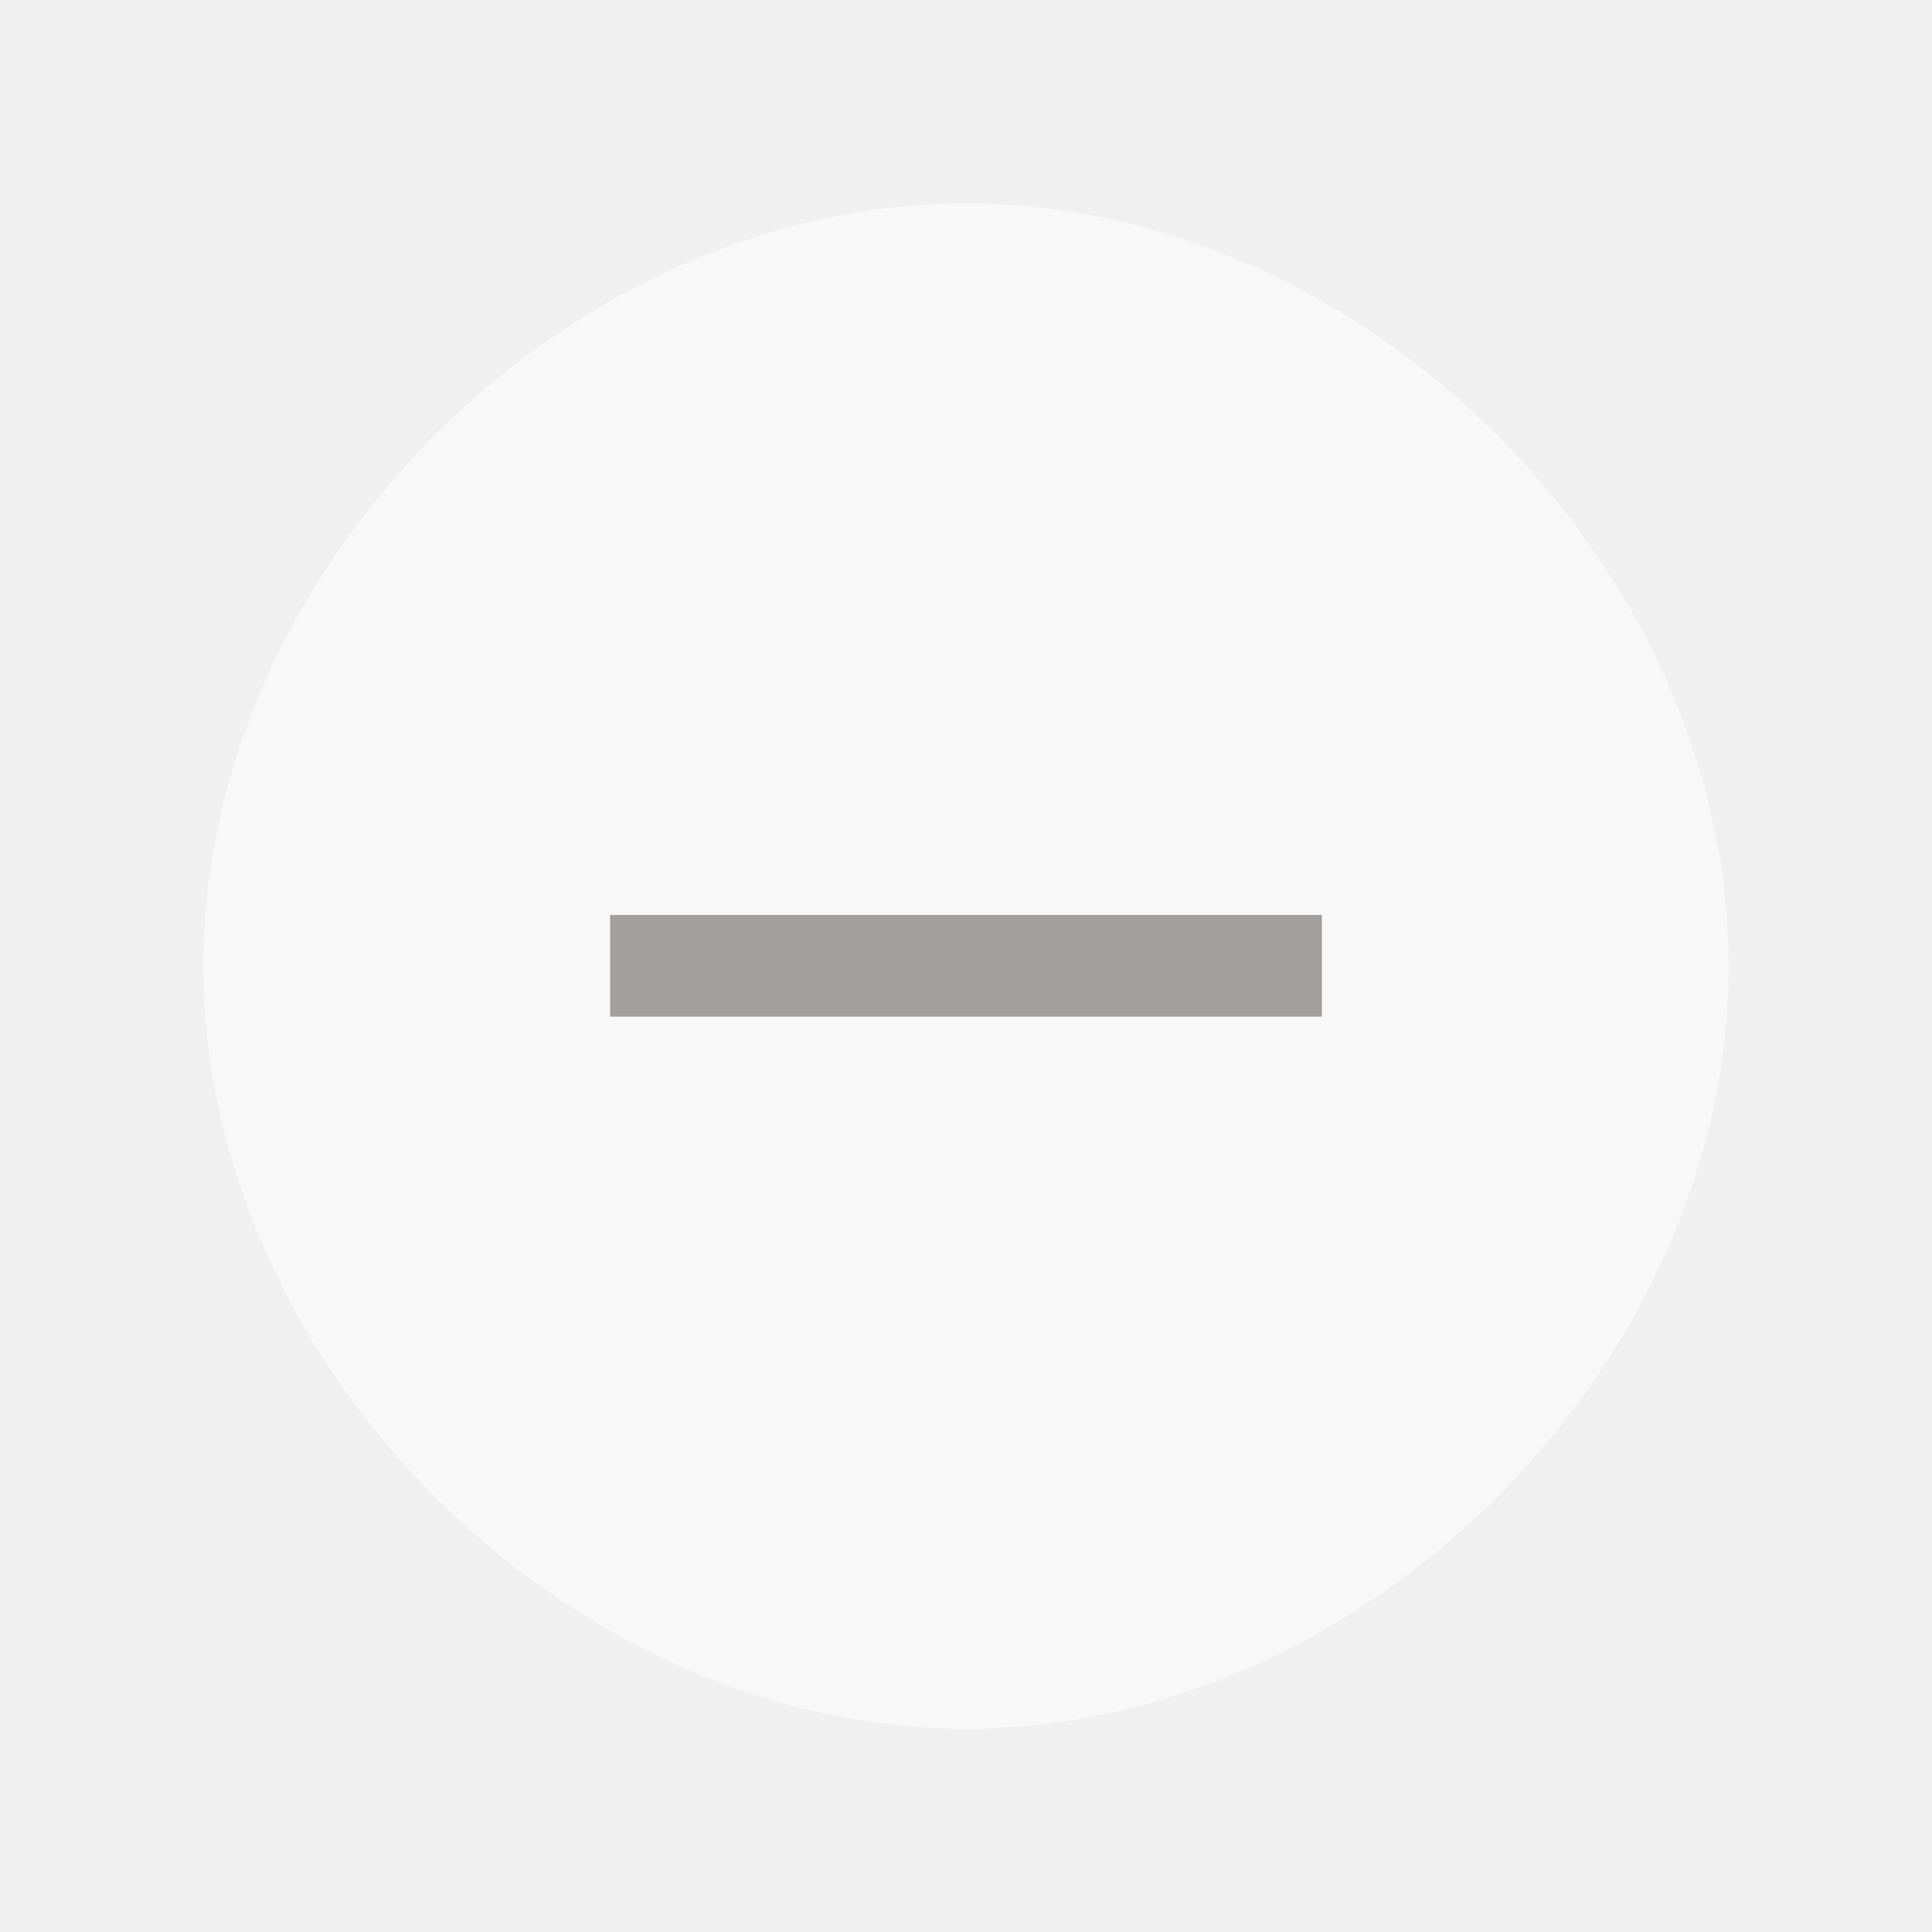
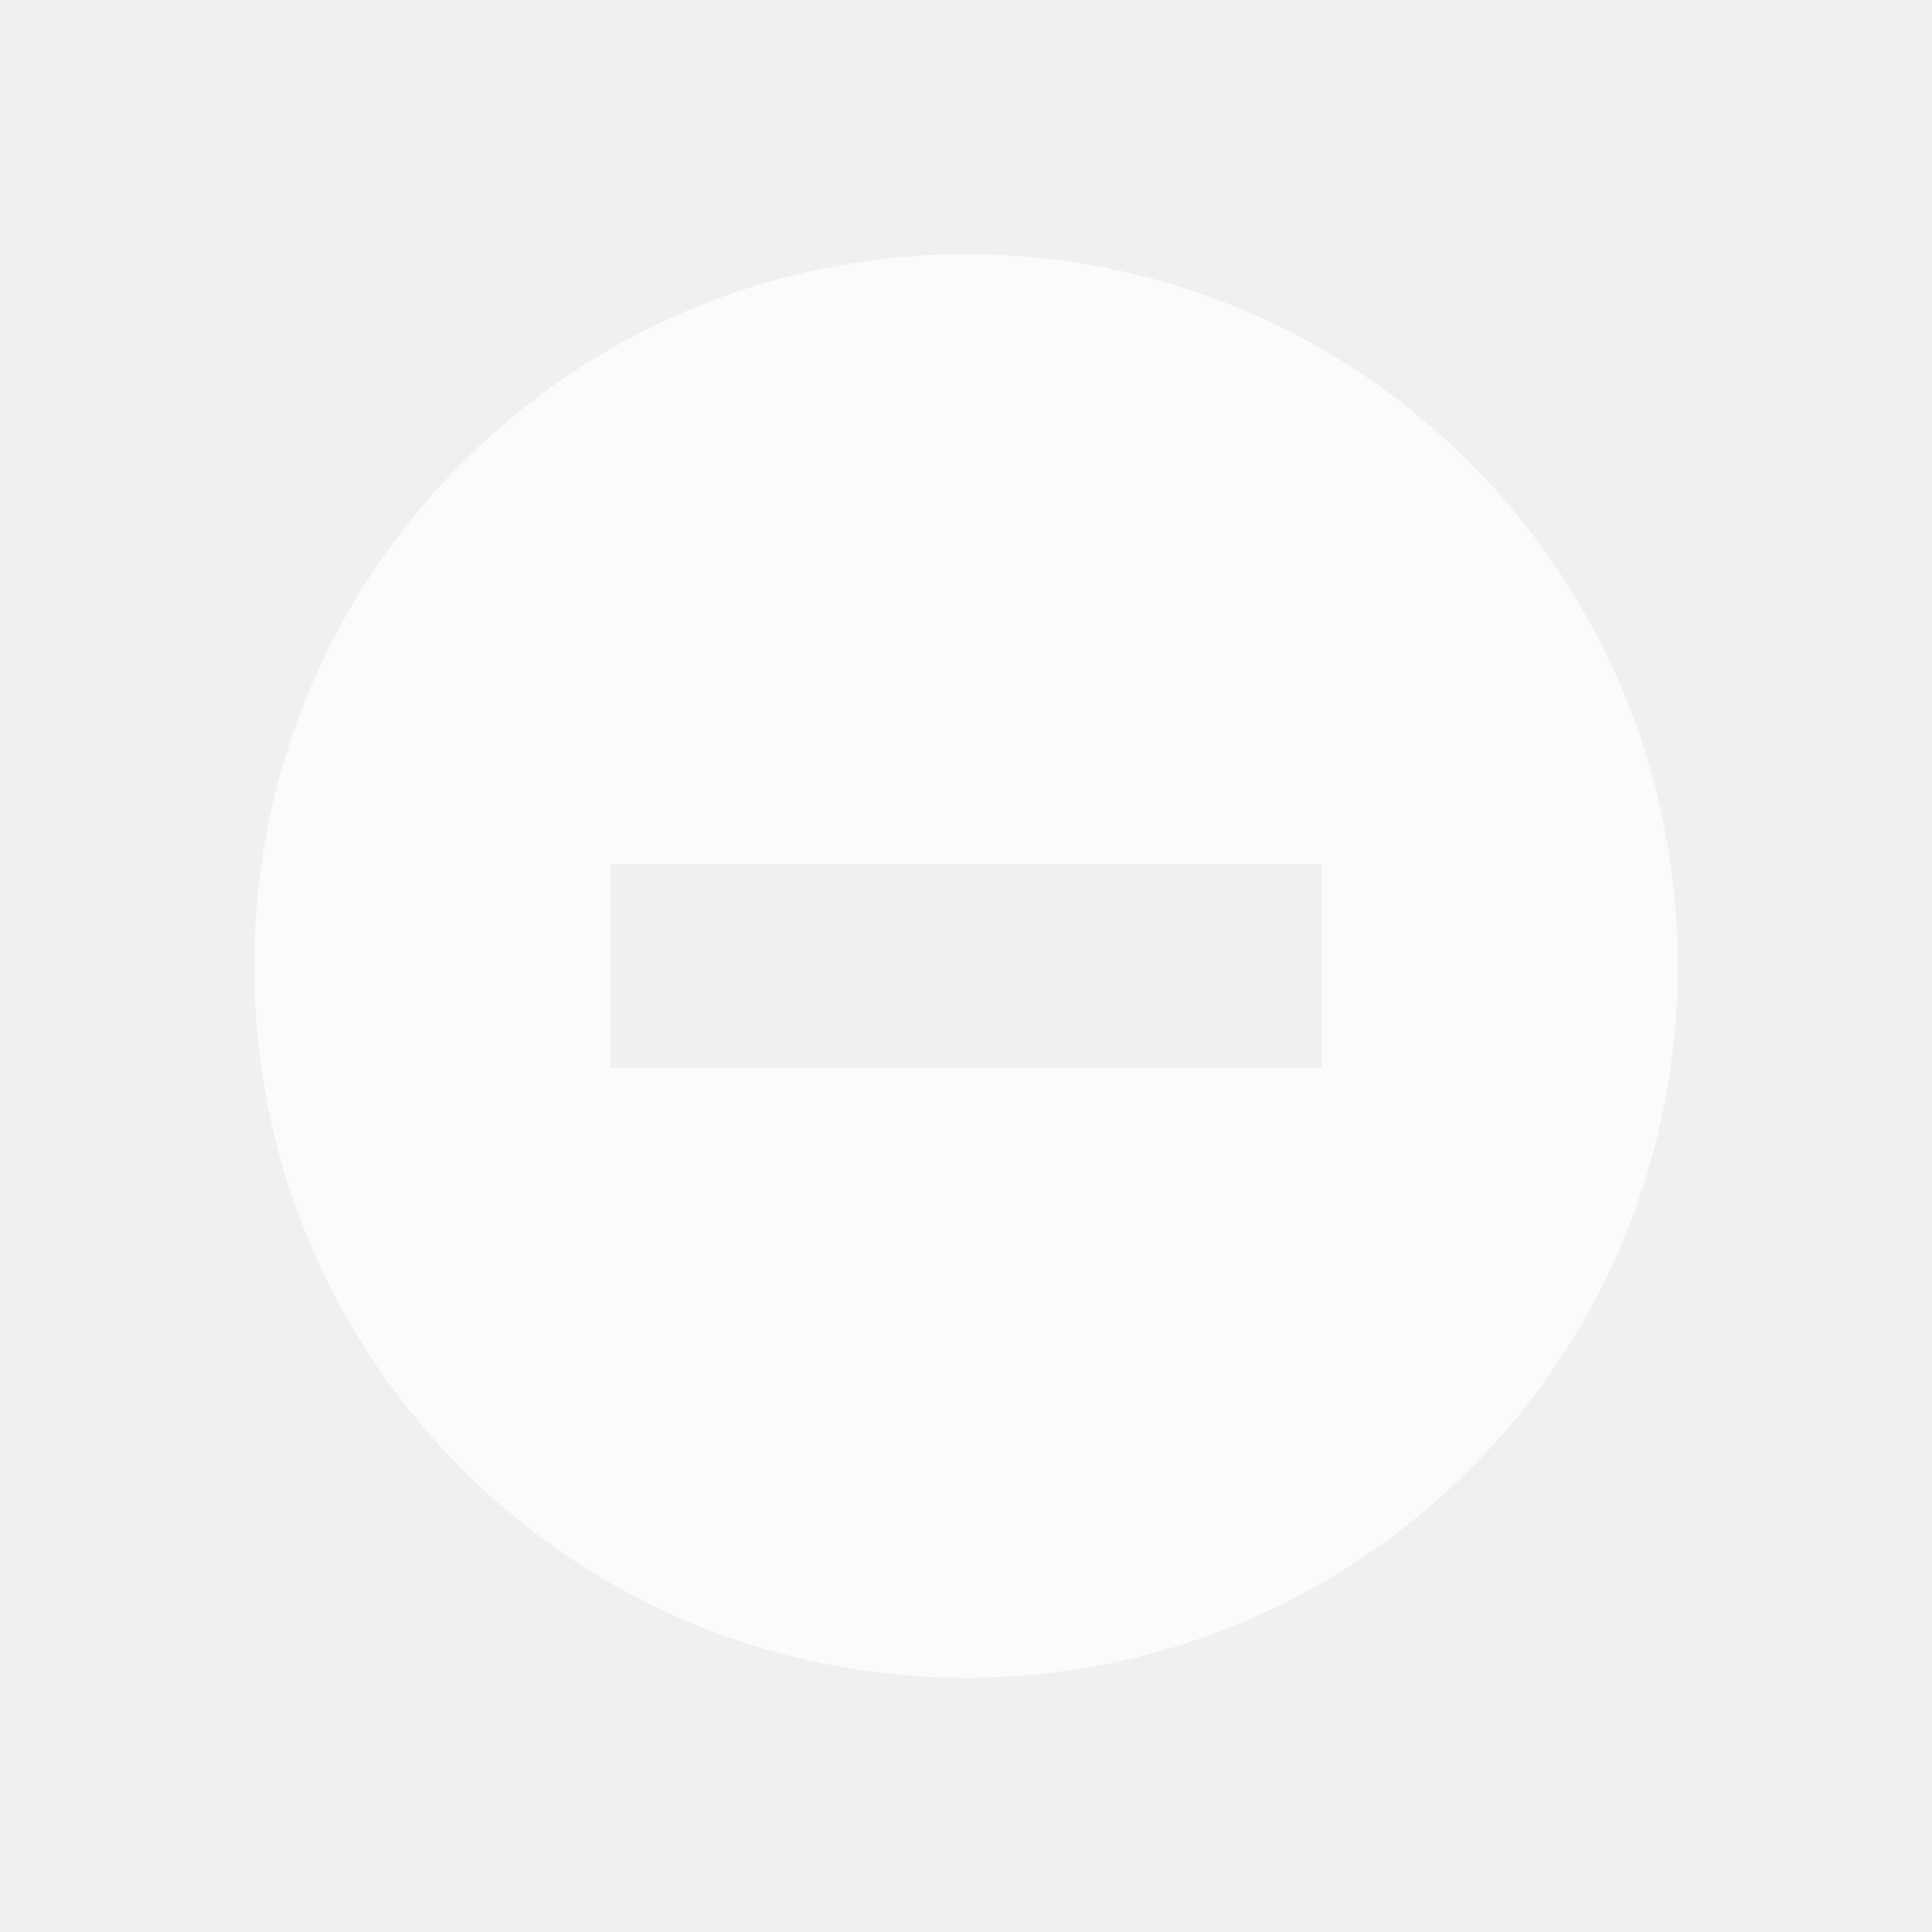
- <svg xmlns="http://www.w3.org/2000/svg" id="svg4486" height="19" viewBox="0 0 19 19" width="19" version="1.1">
-   <defs id="defs10" />
+ <svg xmlns="http://www.w3.org/2000/svg" xmlns:ns1="http://www.openswatchbook.org/uri/2009/osb" id="svg4486" height="19" viewBox="0 0 19 19" width="19" version="1.1">
+   <defs id="defs10">
+     <linearGradient id="linearGradient3781" ns1:paint="solid">
+       <stop style="stop-color:#000000;stop-opacity:1;" offset="0" id="stop3783" />
+     </linearGradient>
+   </defs>
  <g id="layer1" transform="translate(290.21 -522.86)">
-     <g id="g4261" style="opacity:.5" transform="translate(-289.71 -473)">
-       <path id="path4256" d="m 85.5,59.5 c -3.927,0 -7.5,3.573 -7.5,7.5 0,3.927 3.573,7.5 7.5,7.5 3.927,0 7.5,-3.573 7.5,-7.5 0,-3.927 -3.573,-7.5 -7.5,-7.5 z" style="color:#000000;fill:#ffffff" transform="translate(-76.5,938.36)" />
-       <rect id="rect4250" style="color:#000000;fill:none" height="19" width="19" y="995.86" x="-0.5" />
-       <rect y="1004.858" x="5.5" height="1" width="7" id="rect4237" style="color:#000000;fill:#51504b;fill-opacity:1;stroke:none;stroke-width:1;marker:none;visibility:visible;display:inline;overflow:visible;enable-background:accumulate" />
+     <g id="g4113" transform="translate(-289.71 -511)">
+       <rect id="rect4539" style="color:#000000;fill:none" height="19" width="19" y="1033.86" x="-0.5" />
+       <path style="opacity:0.75;fill:#ffffff;fill-opacity:1;stroke:none" d="M 9.5 2.5 C 5.627 2.5 2.5 5.627 2.5 9.5 C 2.5 13.373 5.627 16.5 9.5 16.5 C 13.373 16.5 16.5 13.373 16.5 9.5 C 16.5 5.627 13.373 2.5 9.5 2.5 z M 6 8.5 L 13 8.5 L 13 10.5 L 6 10.5 L 6 8.5 z " transform="translate(-0.5,1033.86)" id="path2985" />
    </g>
  </g>
</svg>
